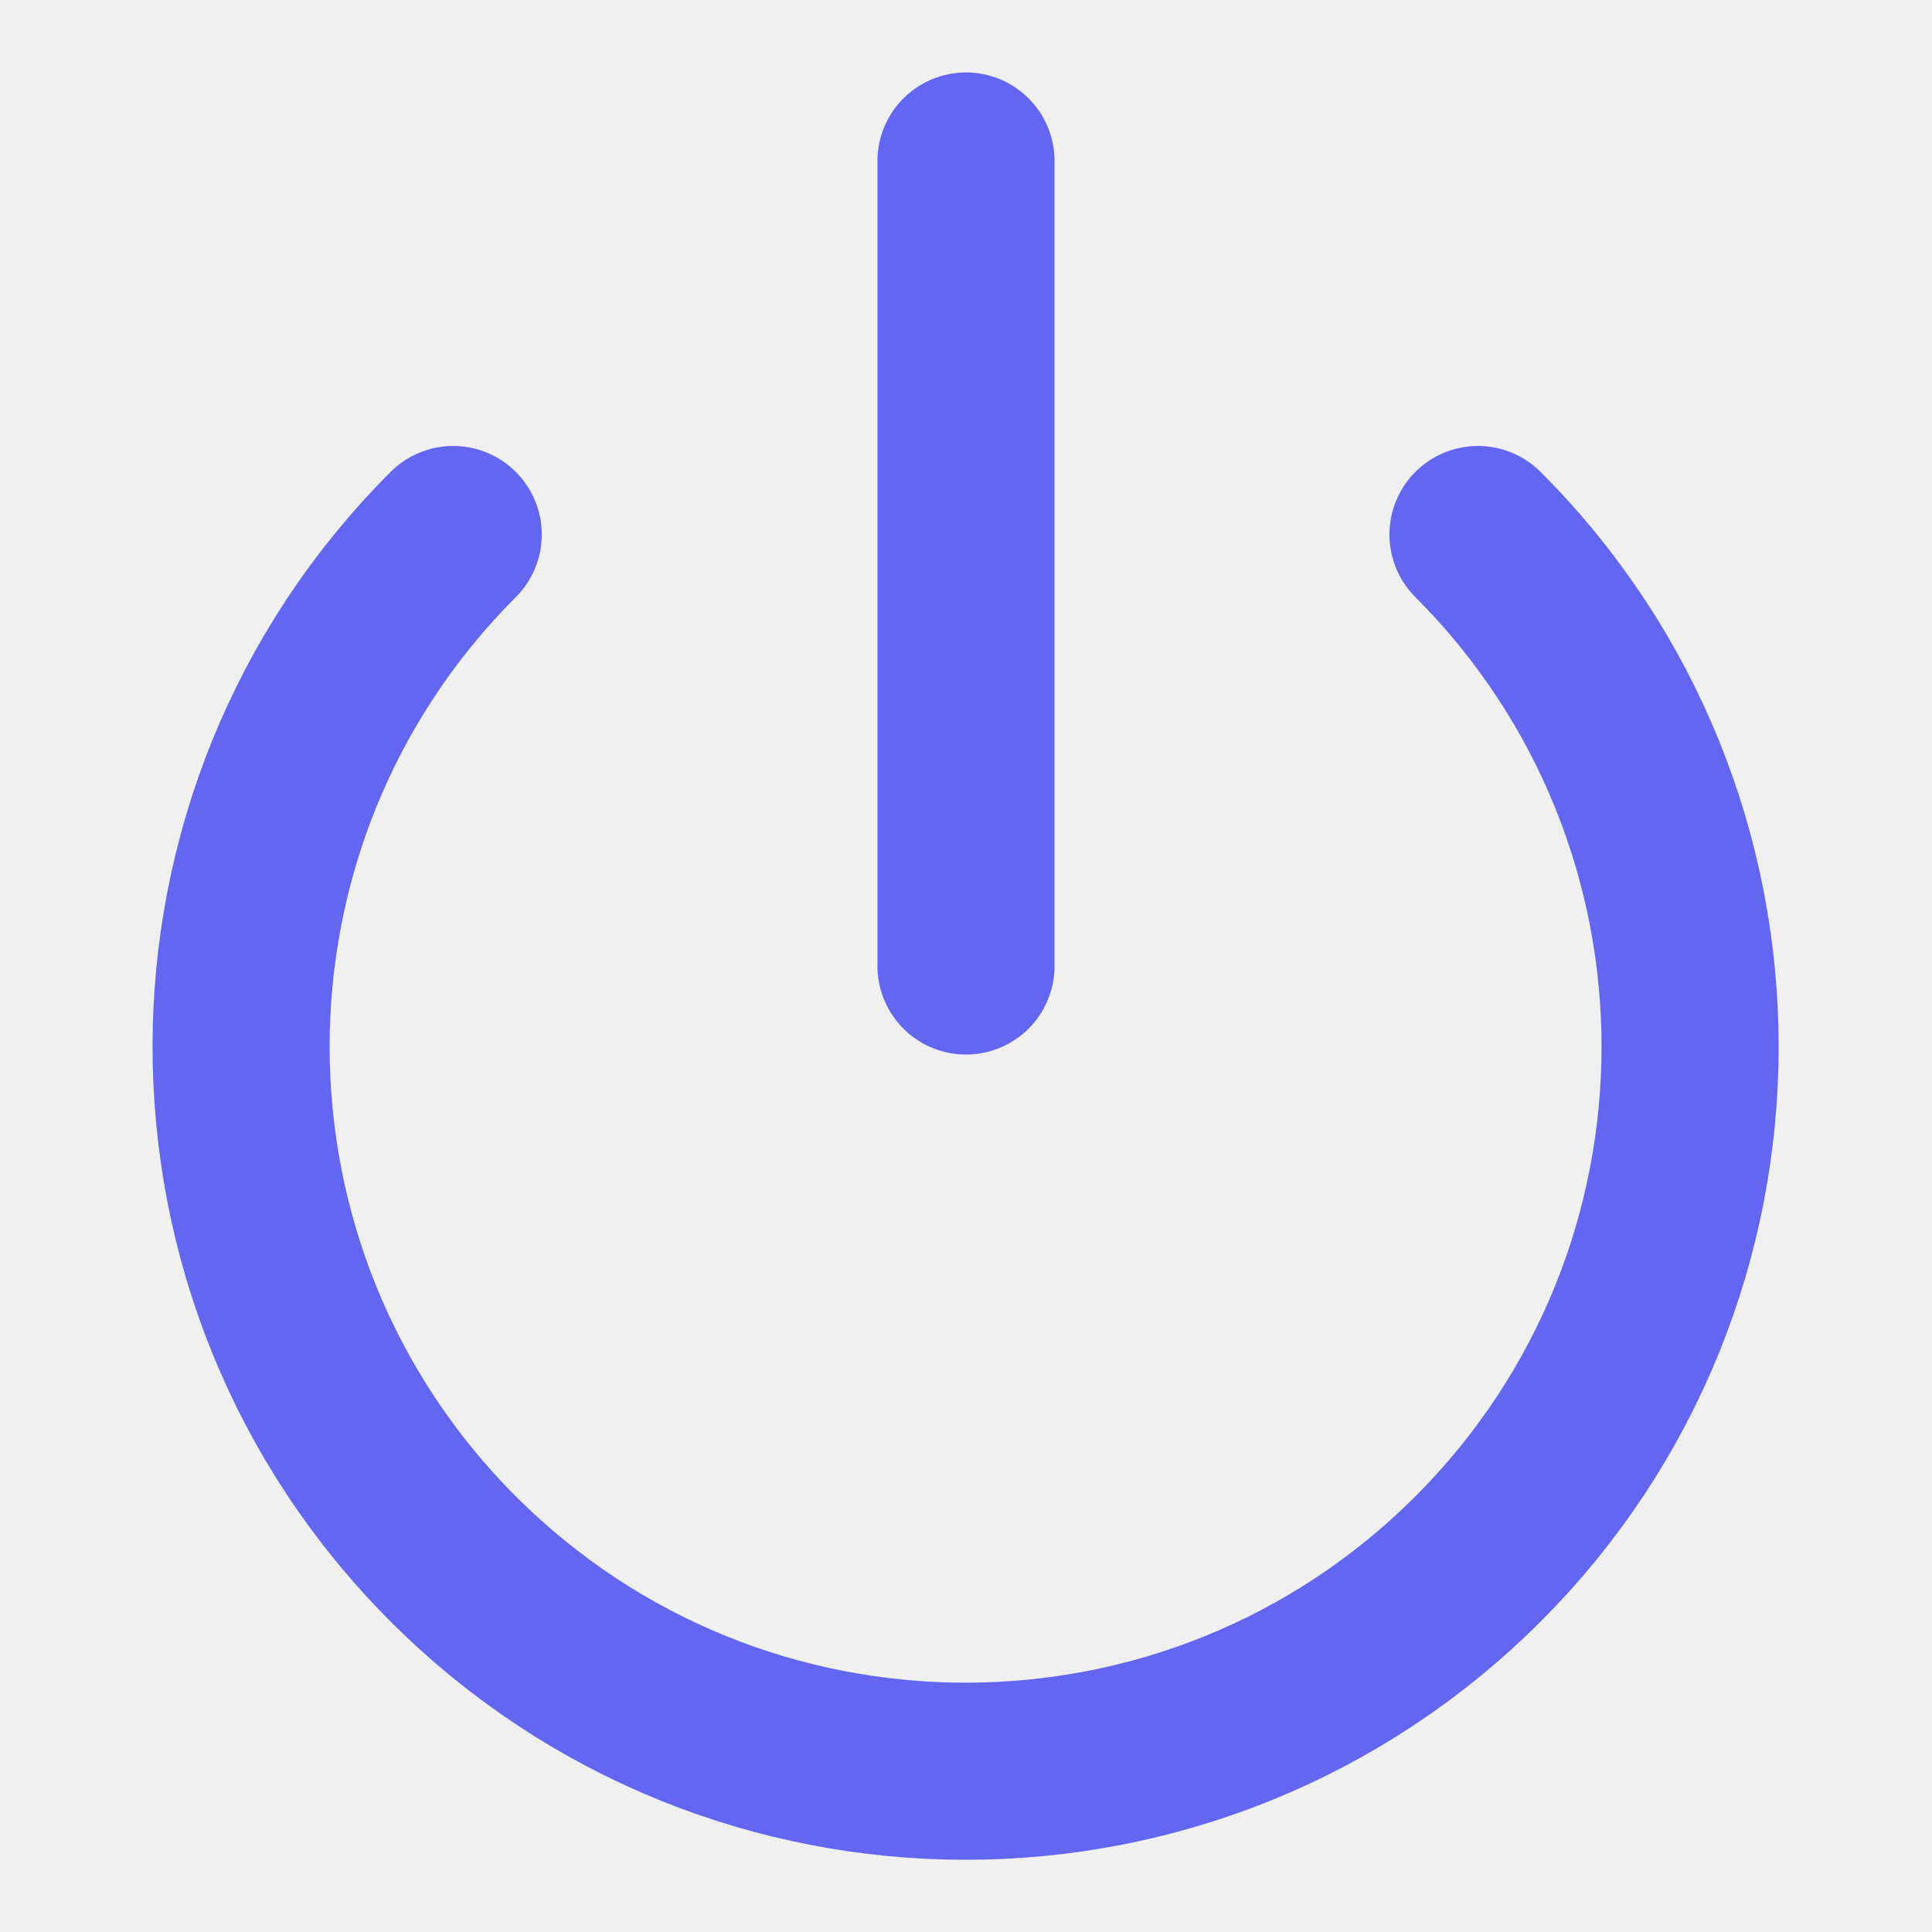
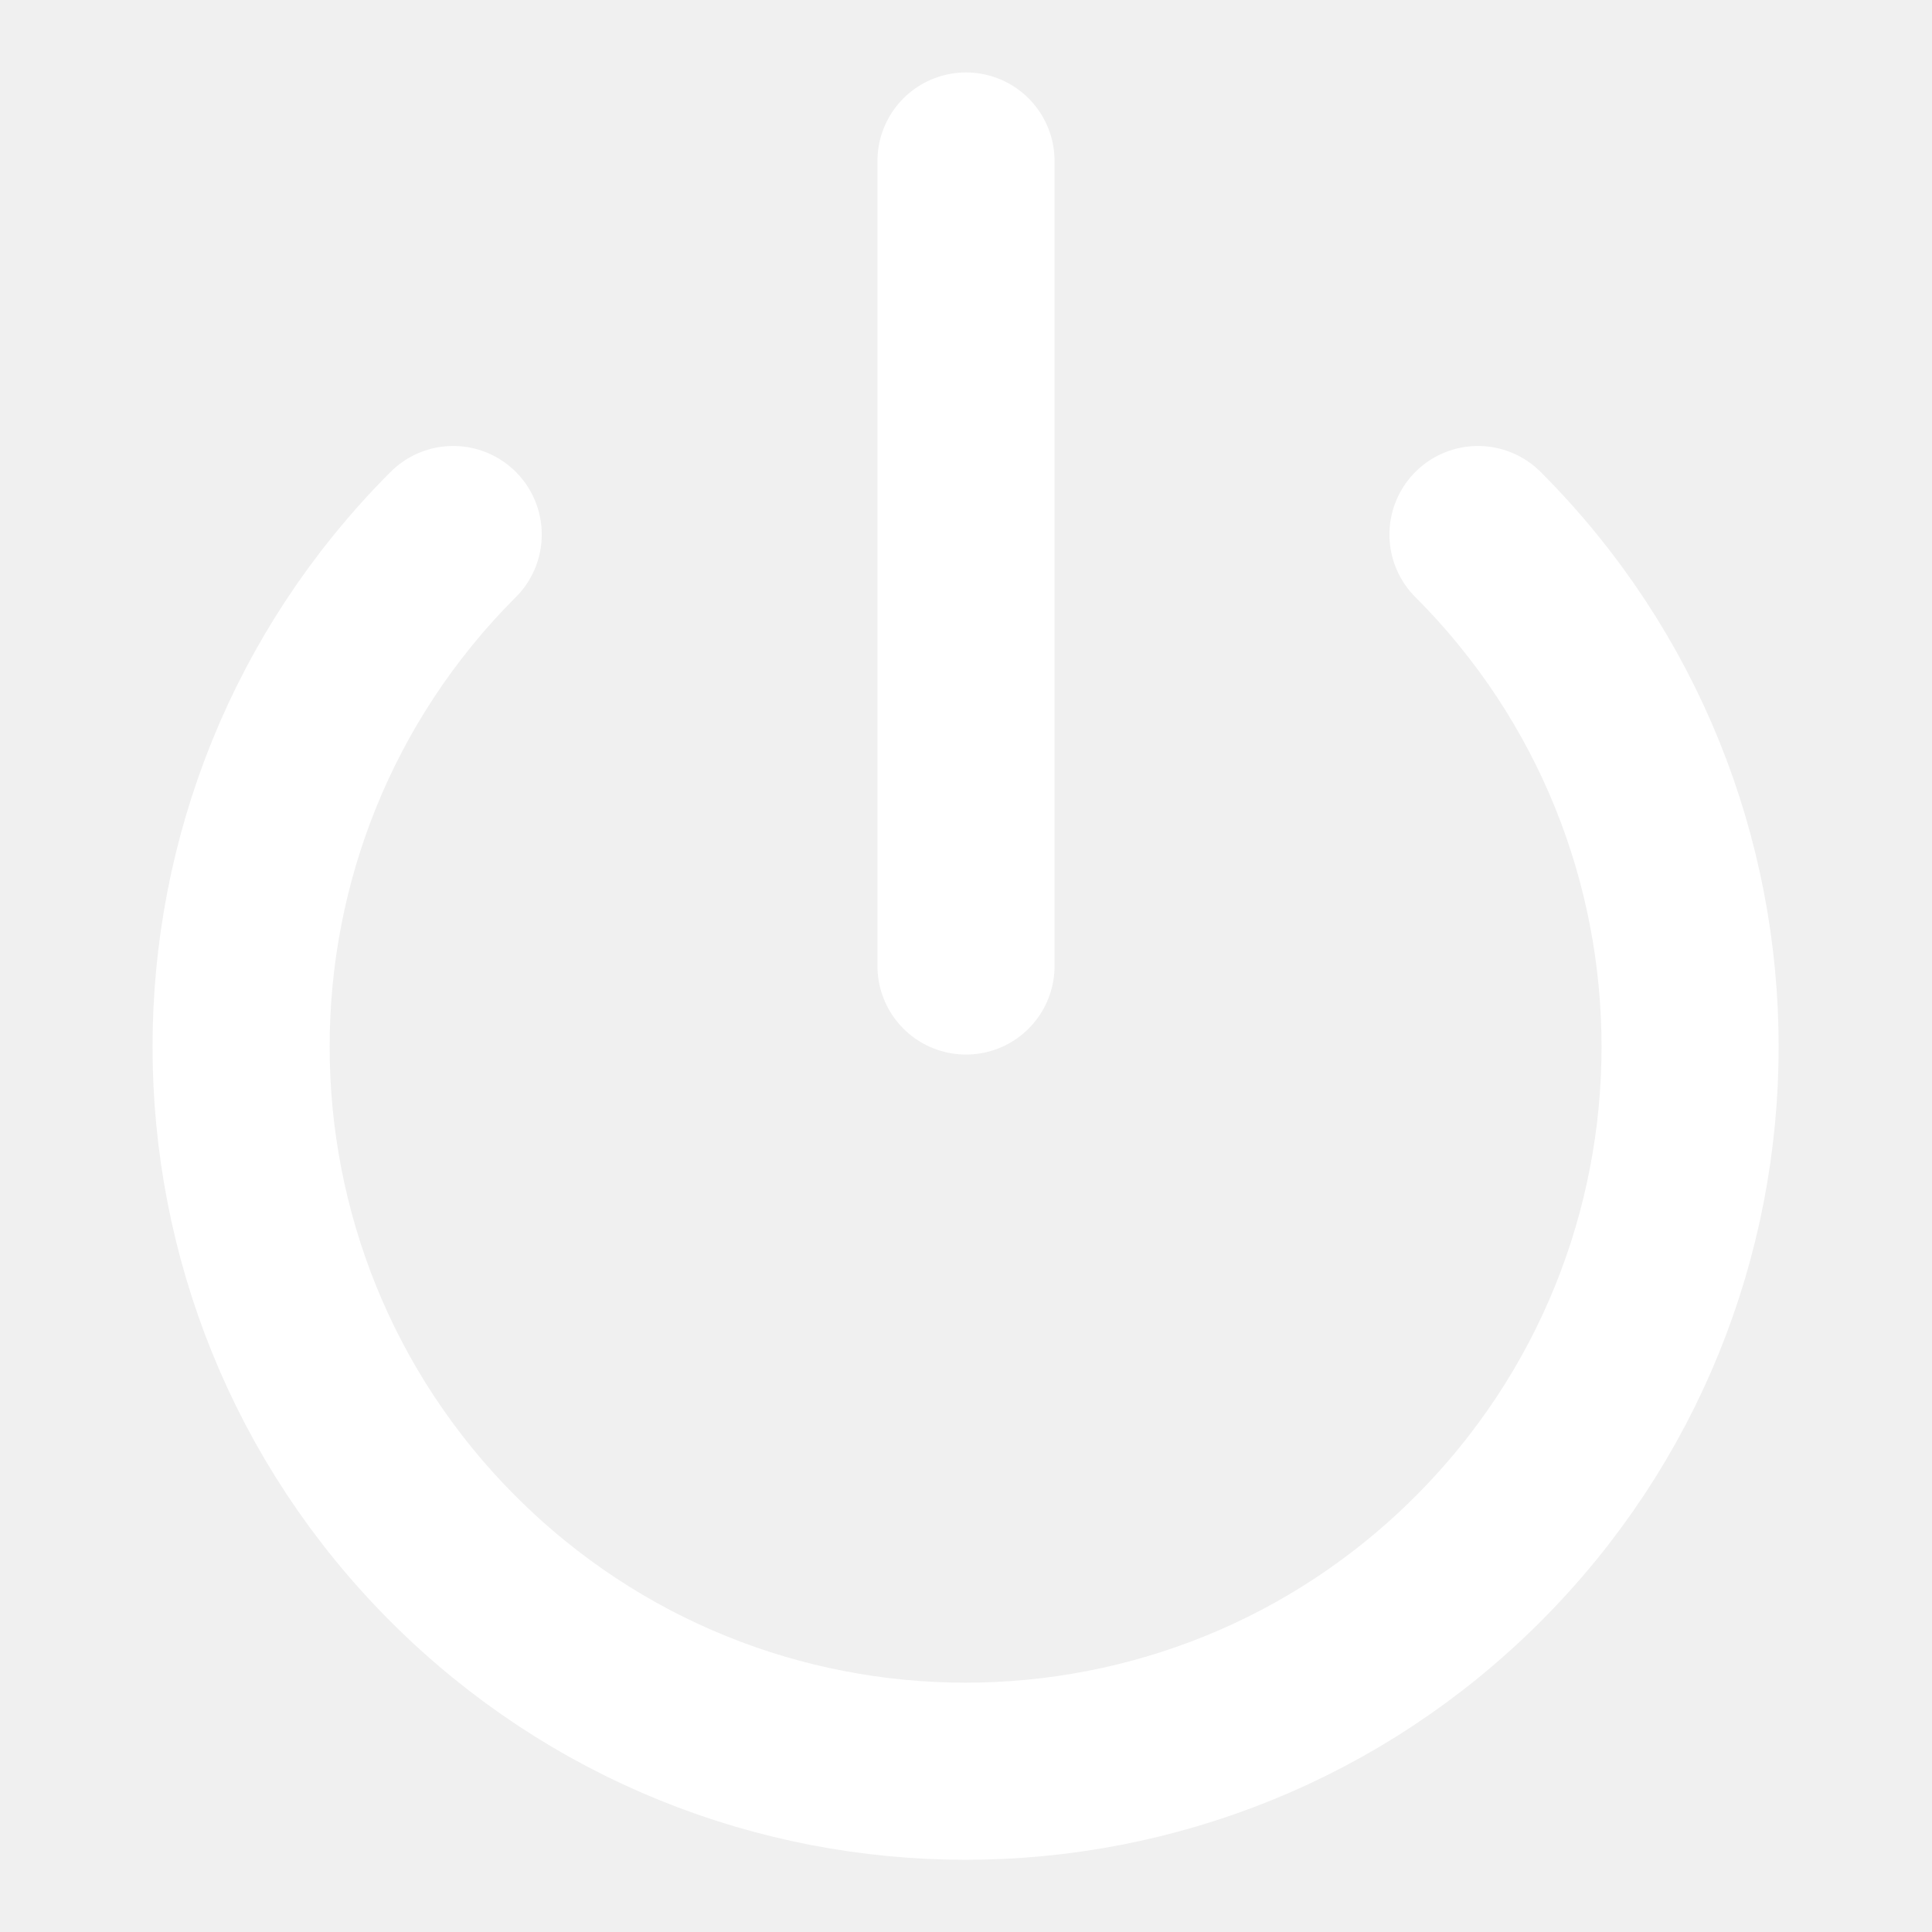
- <svg xmlns="http://www.w3.org/2000/svg" width="24" height="24" viewBox="0 0 24 24" fill="none" stroke="#6366f1" stroke-width="2.2" stroke-linecap="round" stroke-linejoin="round">
+ <svg xmlns="http://www.w3.org/2000/svg" width="24" height="24" viewBox="0 0 24 24" fill="none" stroke="#ffffff" stroke-width="2.2" stroke-linecap="round" stroke-linejoin="round">
  <path d="M12 2v10" />
  <path d="M18.36 6.64a9 9 0 1 1-12.73 0" />
</svg>
